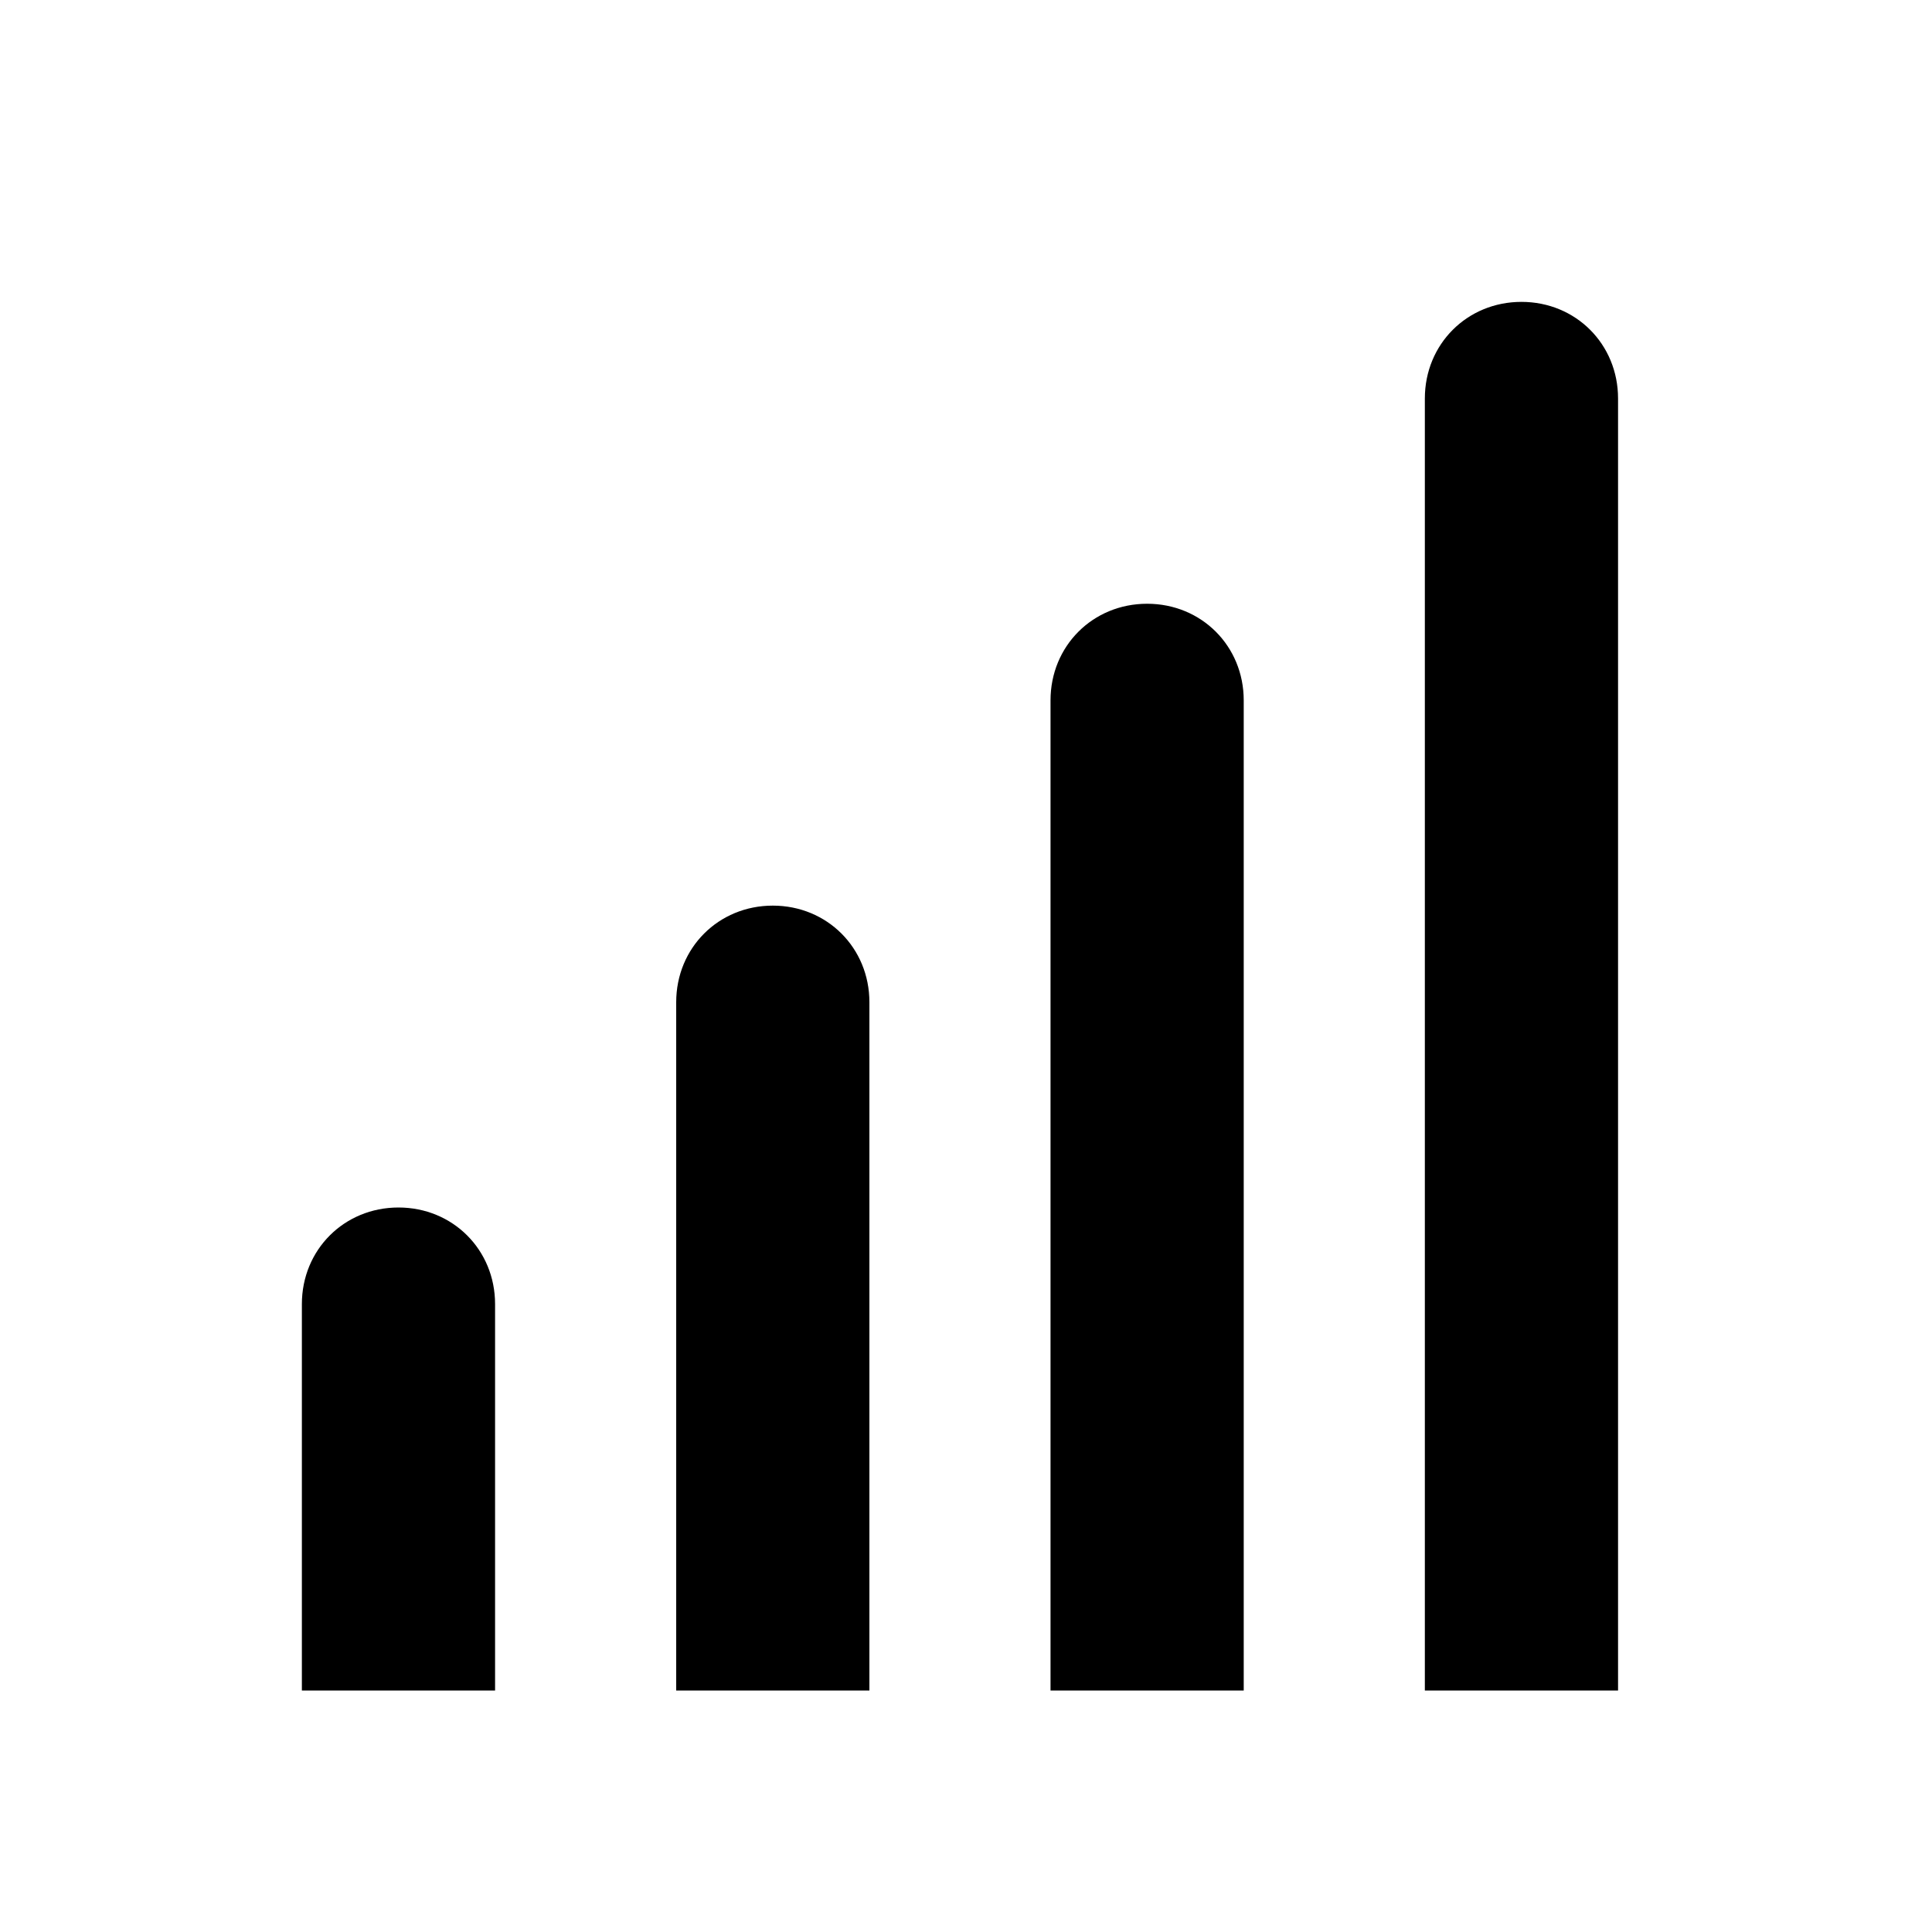
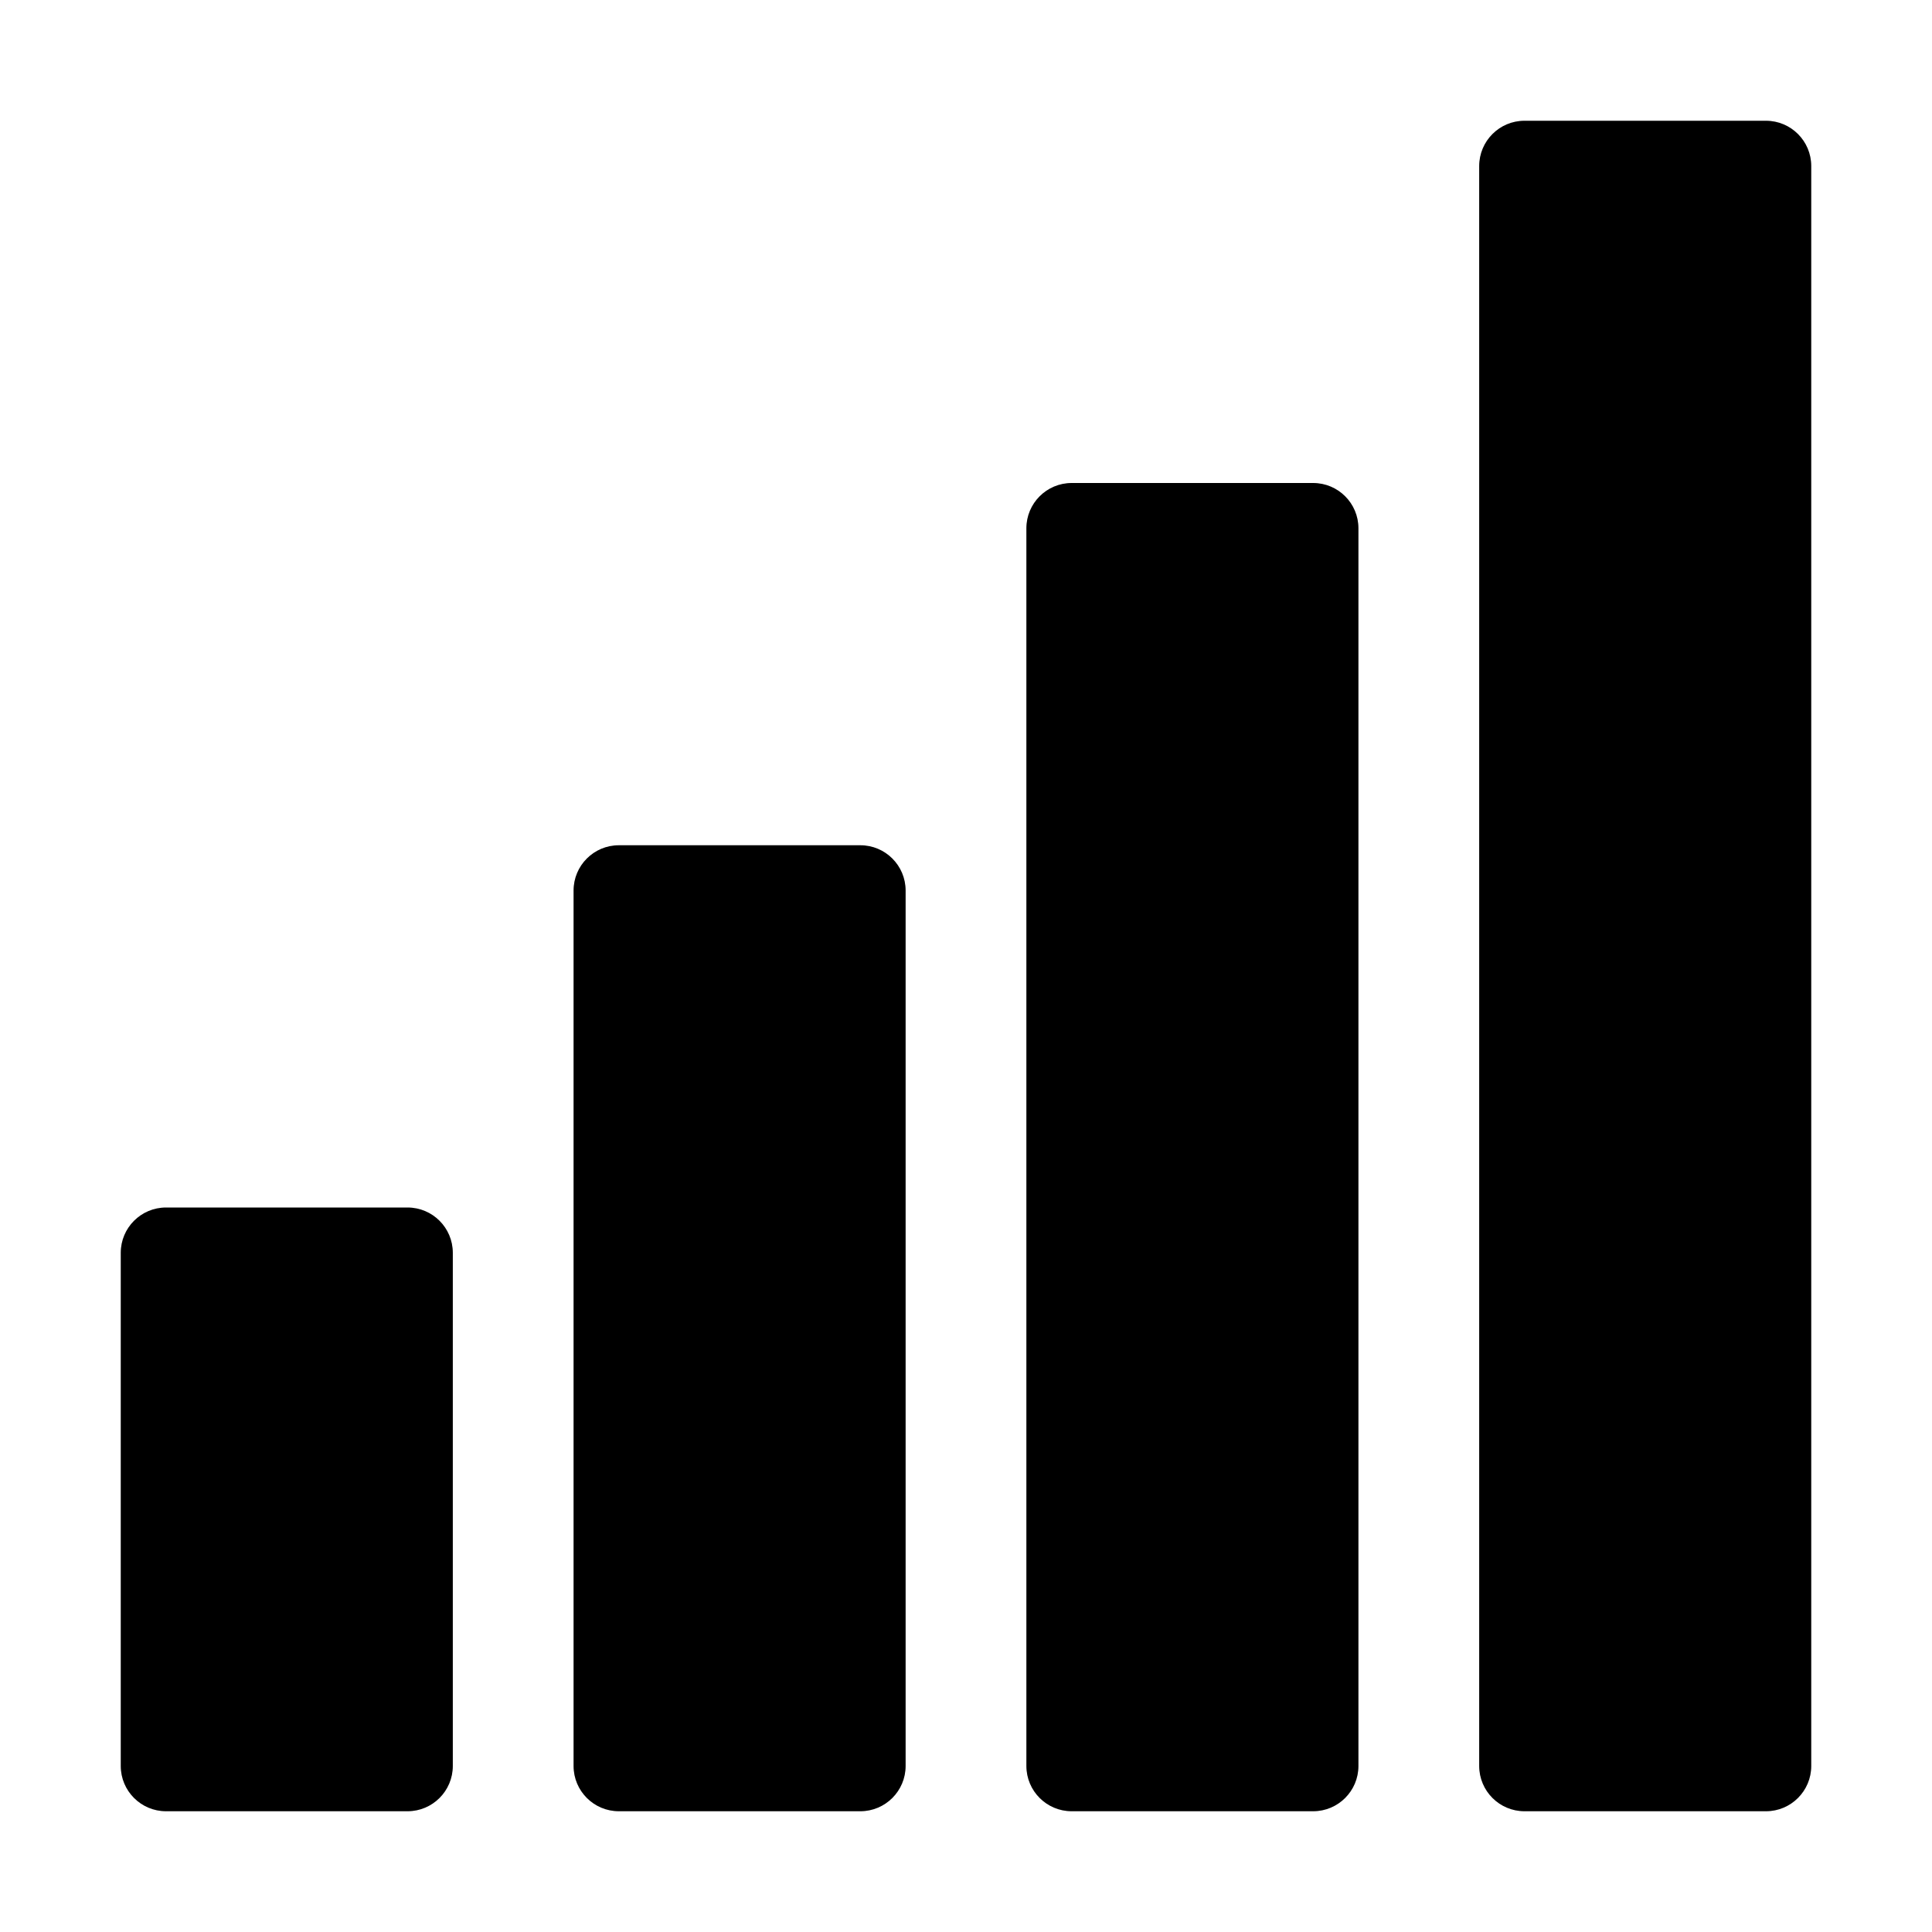
<svg xmlns="http://www.w3.org/2000/svg" width="32" height="32" viewBox="0 0 32 32" fill="none">
-   <path d="M8.2 28H5V21.6C5 20.7 5.7 20 6.6 20C7.5 20 8.2 20.7 8.2 21.6V28Z" fill="black" />
-   <path d="M26.8 28H23.6V6.6C23.6 5.7 24.3 5 25.2 5C26.1 5 26.8 5.7 26.8 6.6V28Z" fill="black" />
-   <path d="M20.6 28H17.4V11.6C17.4 10.7 18.1 10 19 10C19.9 10 20.6 10.7 20.6 11.6V28Z" fill="black" />
-   <path d="M14.4 28H11.2V16.6C11.2 15.7 11.9 15 12.8 15C13.7 15 14.4 15.7 14.4 16.6V28Z" fill="black" />
+   <path d="M21.75 8H17.75C17.336 8 17 8.336 17 8.75V29.25C17 29.664 17.336 30 17.75 30H21.75C22.164 30 22.5 29.664 22.5 29.25V8.75C22.5 8.336 22.164 8 21.75 8Z" fill="black" />
+   <path d="M29.25 2H25.25C24.836 2 24.5 2.336 24.5 2.75V29.25C24.5 29.664 24.836 30 25.25 30H29.25C29.664 30 30 29.664 30 29.25V2.75C30 2.336 29.664 2 29.25 2Z" fill="black" />
+   <path d="M14.25 14H10.25C9.836 14 9.5 14.336 9.5 14.75V29.25C9.5 29.664 9.836 30 10.25 30H14.25C14.664 30 15 29.664 15 29.25V14.75C15 14.336 14.664 14 14.25 14Z" fill="black" />
+   <path d="M6.75 20H2.75C2.336 20 2 20.336 2 20.75V29.25C2 29.664 2.336 30 2.75 30H6.75C7.164 30 7.5 29.664 7.5 29.25V20.75C7.5 20.336 7.164 20 6.75 20Z" fill="black" />
</svg>
